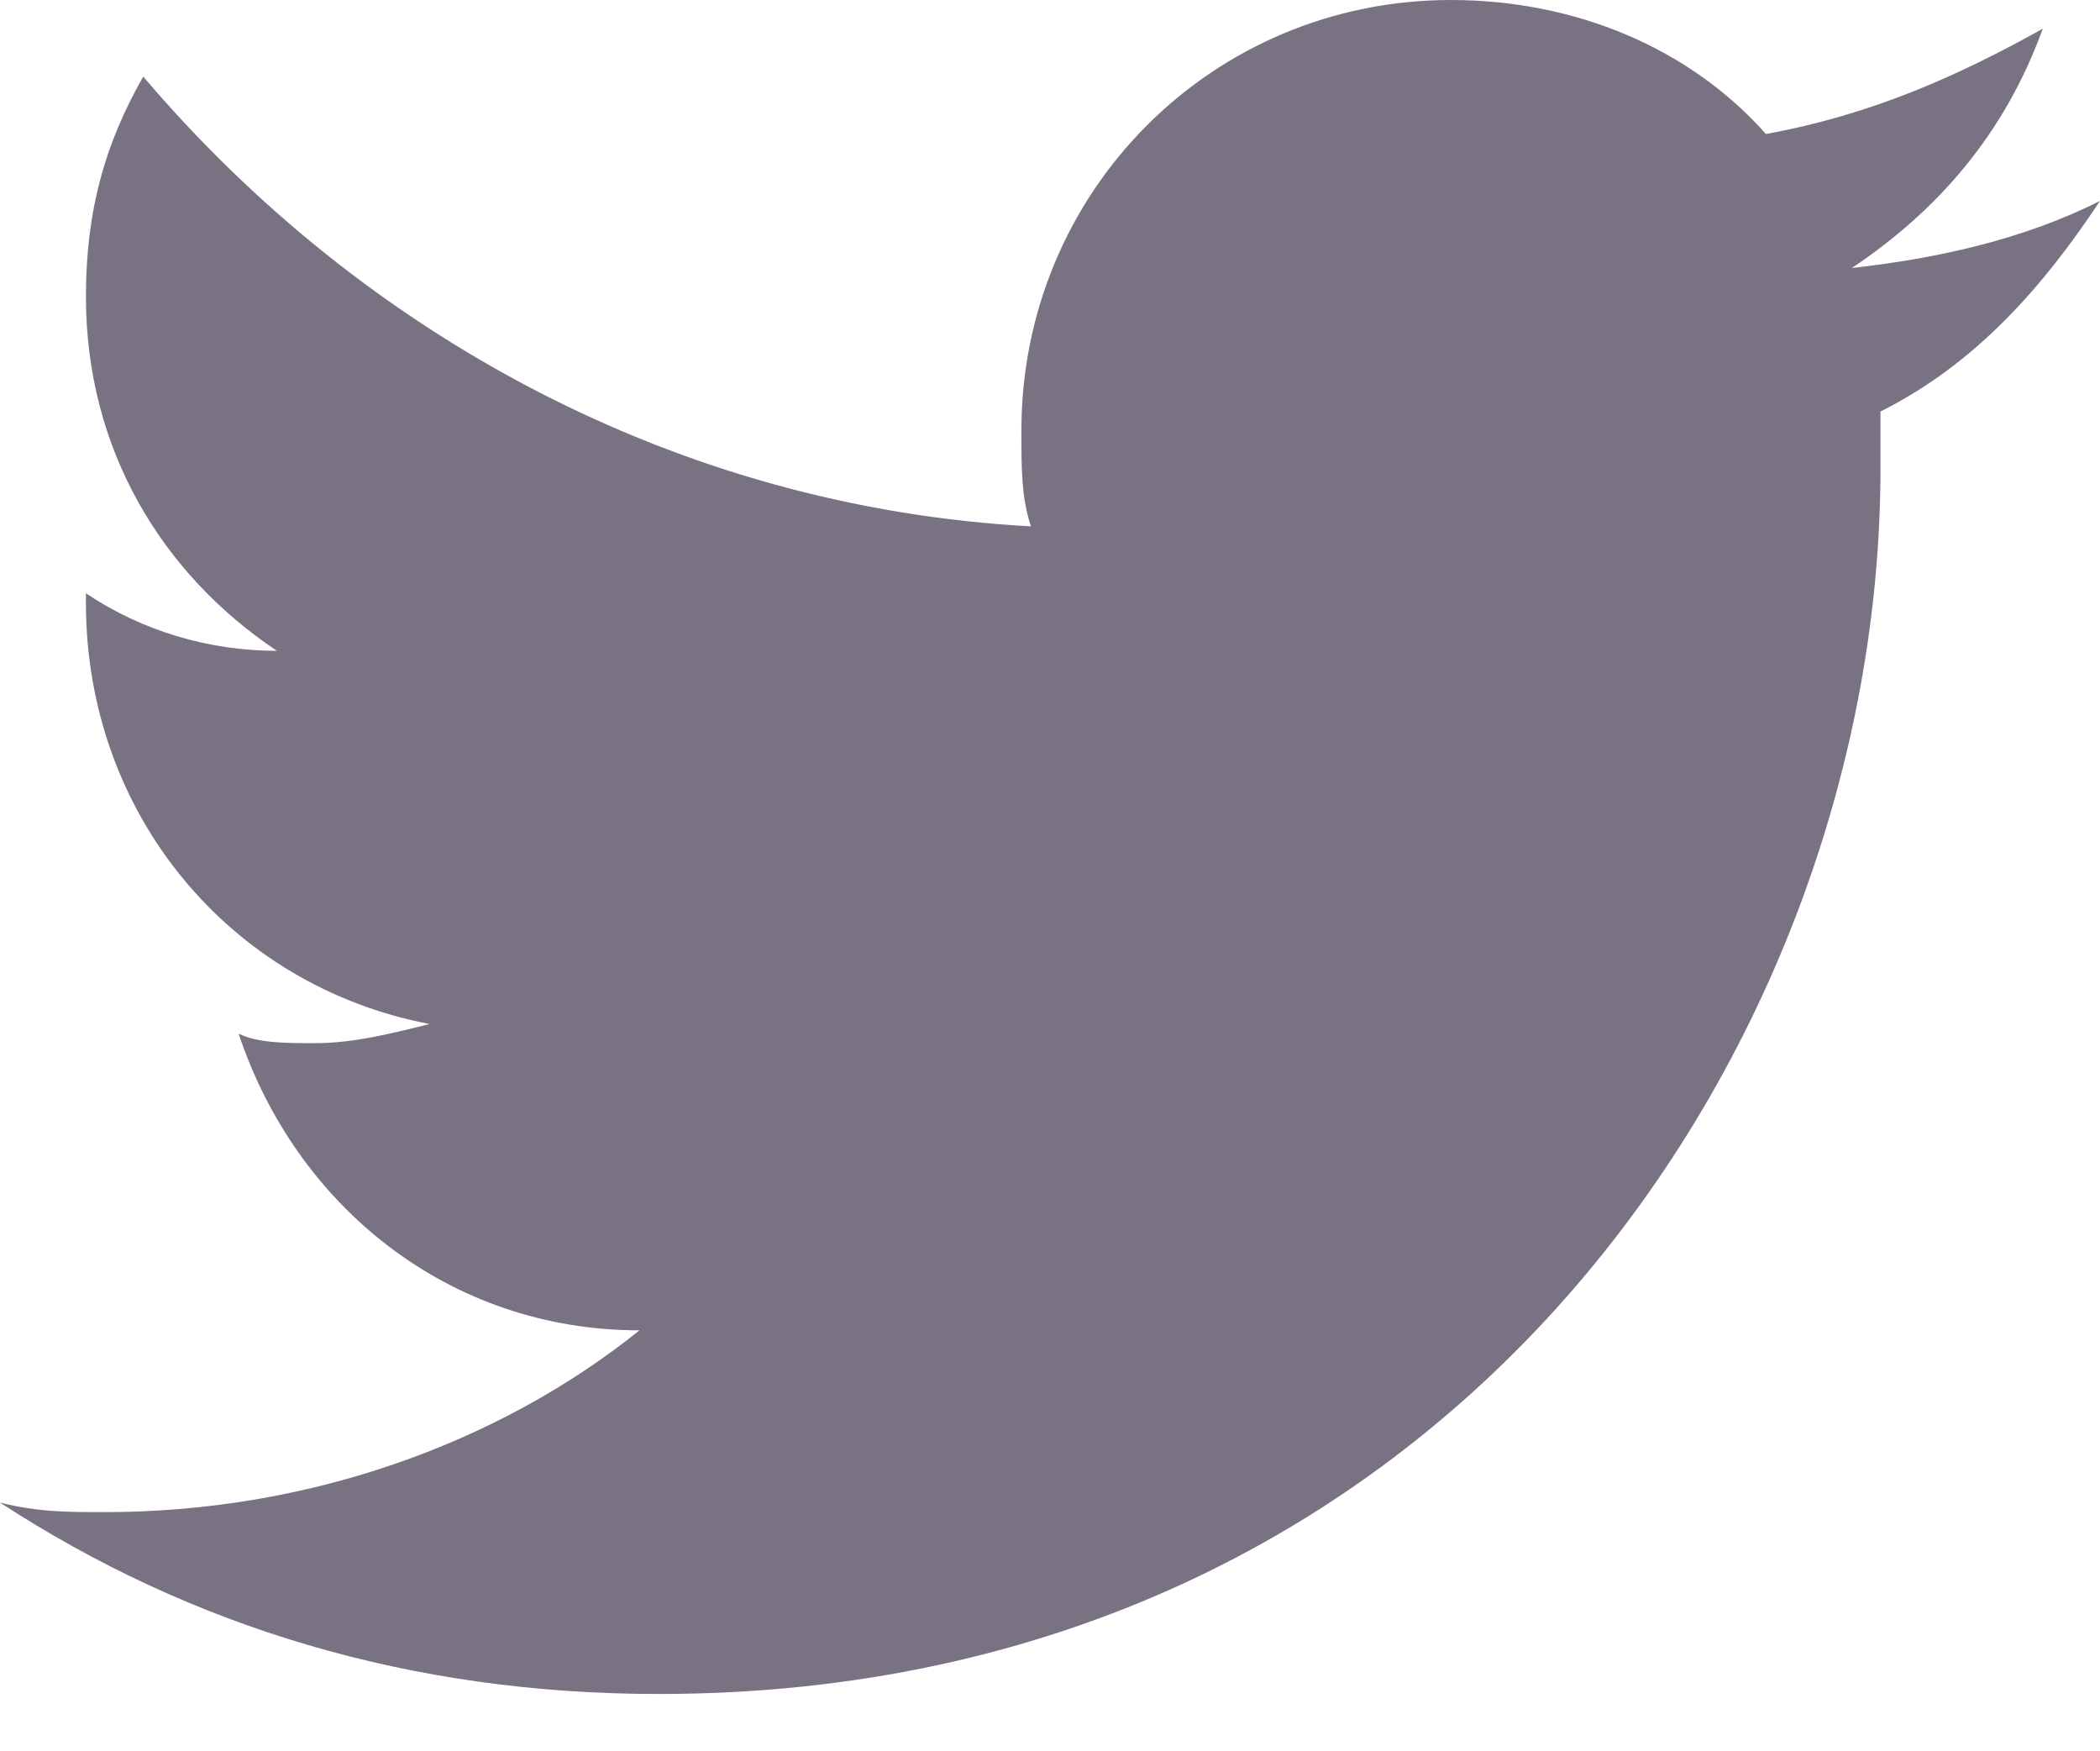
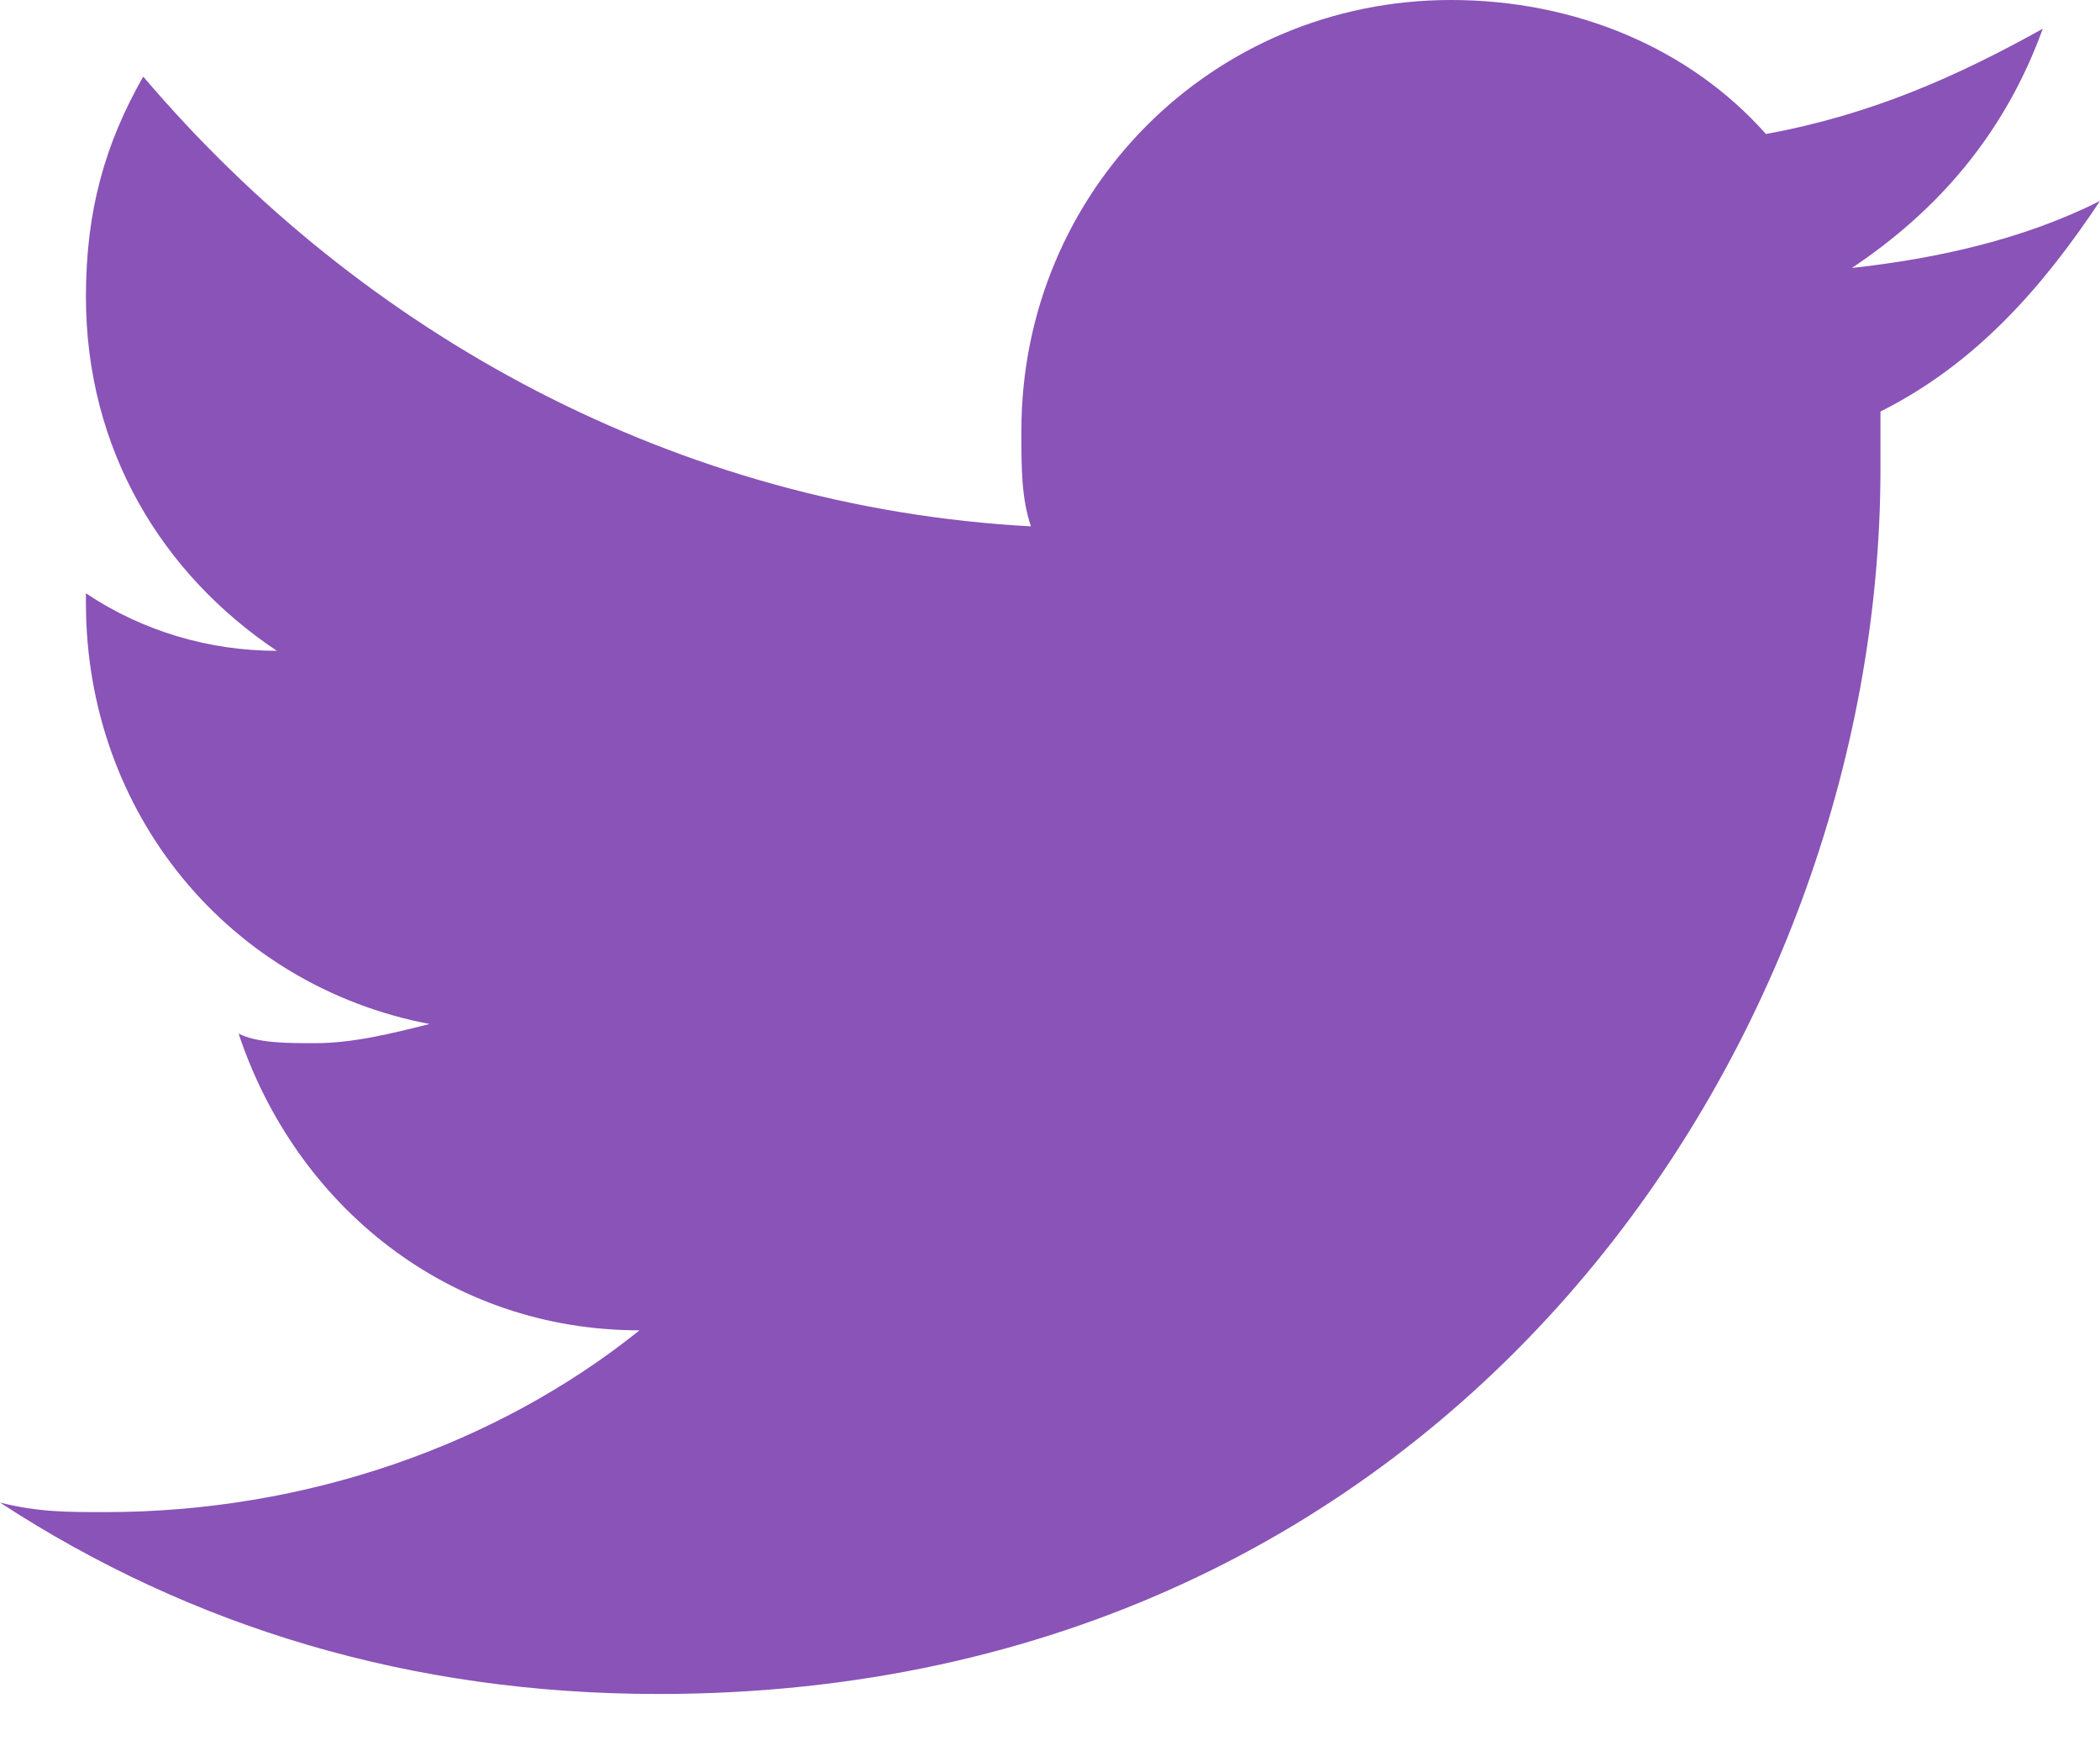
<svg xmlns="http://www.w3.org/2000/svg" width="24" height="20" viewBox="0 0 24 20" fill="none">
-   <path d="M24 2.296C23.128 2.734 22.146 2.953 21.164 3.062C22.146 2.406 22.91 1.531 23.346 0.328C22.364 0.875 21.382 1.312 20.182 1.531C19.309 0.547 18 0 16.582 0C13.855 0 11.673 2.187 11.673 4.921C11.673 5.358 11.673 5.686 11.782 6.014C7.746 5.795 4.146 3.827 1.637 0.875C1.201 1.64 0.982 2.405 0.982 3.39C0.982 5.139 1.855 6.561 3.164 7.436C2.4 7.436 1.637 7.217 0.982 6.779V6.889C0.982 9.294 2.619 11.263 4.909 11.7C4.473 11.809 4.037 11.919 3.6 11.919C3.273 11.919 2.946 11.919 2.727 11.81C3.382 13.778 5.127 15.2 7.309 15.2C5.673 16.512 3.491 17.277 1.2 17.277C0.764 17.277 0.436 17.277 0 17.168C2.182 18.59 4.691 19.355 7.527 19.355C16.582 19.355 21.491 11.919 21.491 5.358V4.702C22.582 4.155 23.346 3.281 24 2.296Z" fill="#797283" />
+   <path d="M24 2.296C23.128 2.734 22.146 2.953 21.164 3.062C22.146 2.406 22.91 1.531 23.346 0.328C22.364 0.875 21.382 1.312 20.182 1.531C19.309 0.547 18 0 16.582 0C13.855 0 11.673 2.187 11.673 4.921C11.673 5.358 11.673 5.686 11.782 6.014C7.746 5.795 4.146 3.827 1.637 0.875C1.201 1.64 0.982 2.405 0.982 3.39C0.982 5.139 1.855 6.561 3.164 7.436C2.4 7.436 1.637 7.217 0.982 6.779V6.889C0.982 9.294 2.619 11.263 4.909 11.7C4.473 11.809 4.037 11.919 3.6 11.919C3.273 11.919 2.946 11.919 2.727 11.81C3.382 13.778 5.127 15.2 7.309 15.2C5.673 16.512 3.491 17.277 1.2 17.277C0.764 17.277 0.436 17.277 0 17.168C2.182 18.59 4.691 19.355 7.527 19.355C16.582 19.355 21.491 11.919 21.491 5.358V4.702C22.582 4.155 23.346 3.281 24 2.296Z" fill="#8953B7" />
</svg>
